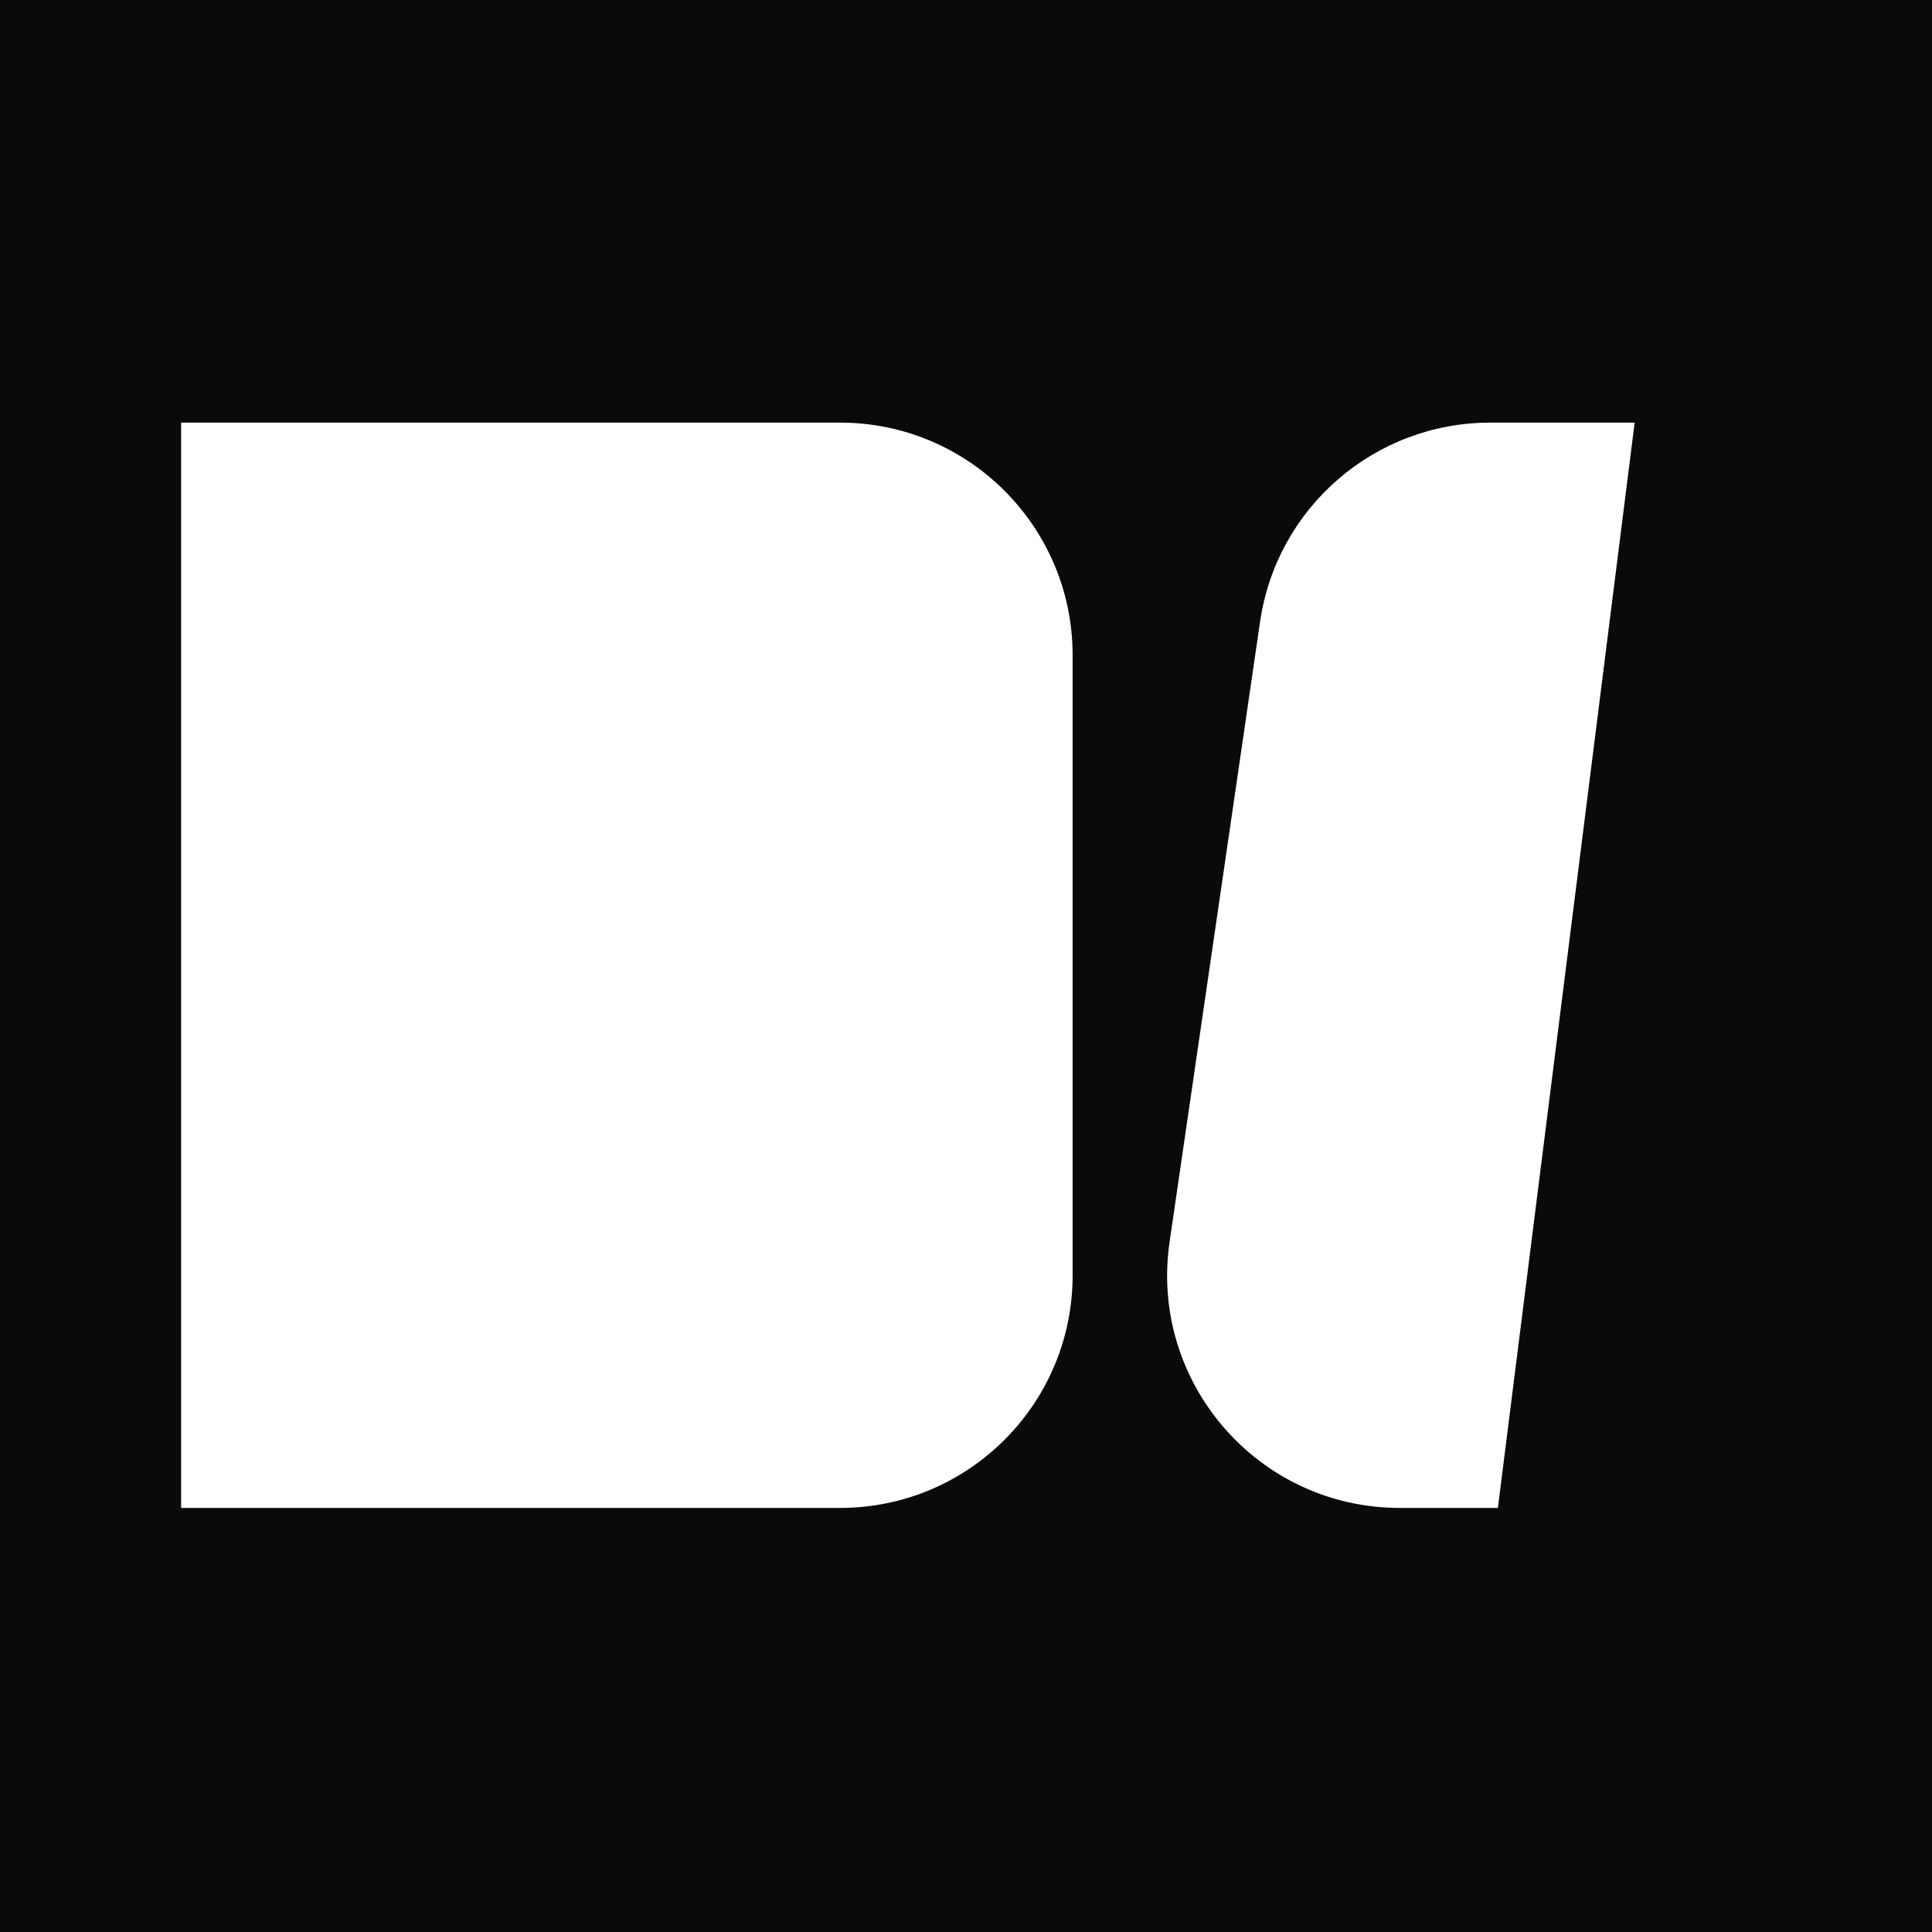
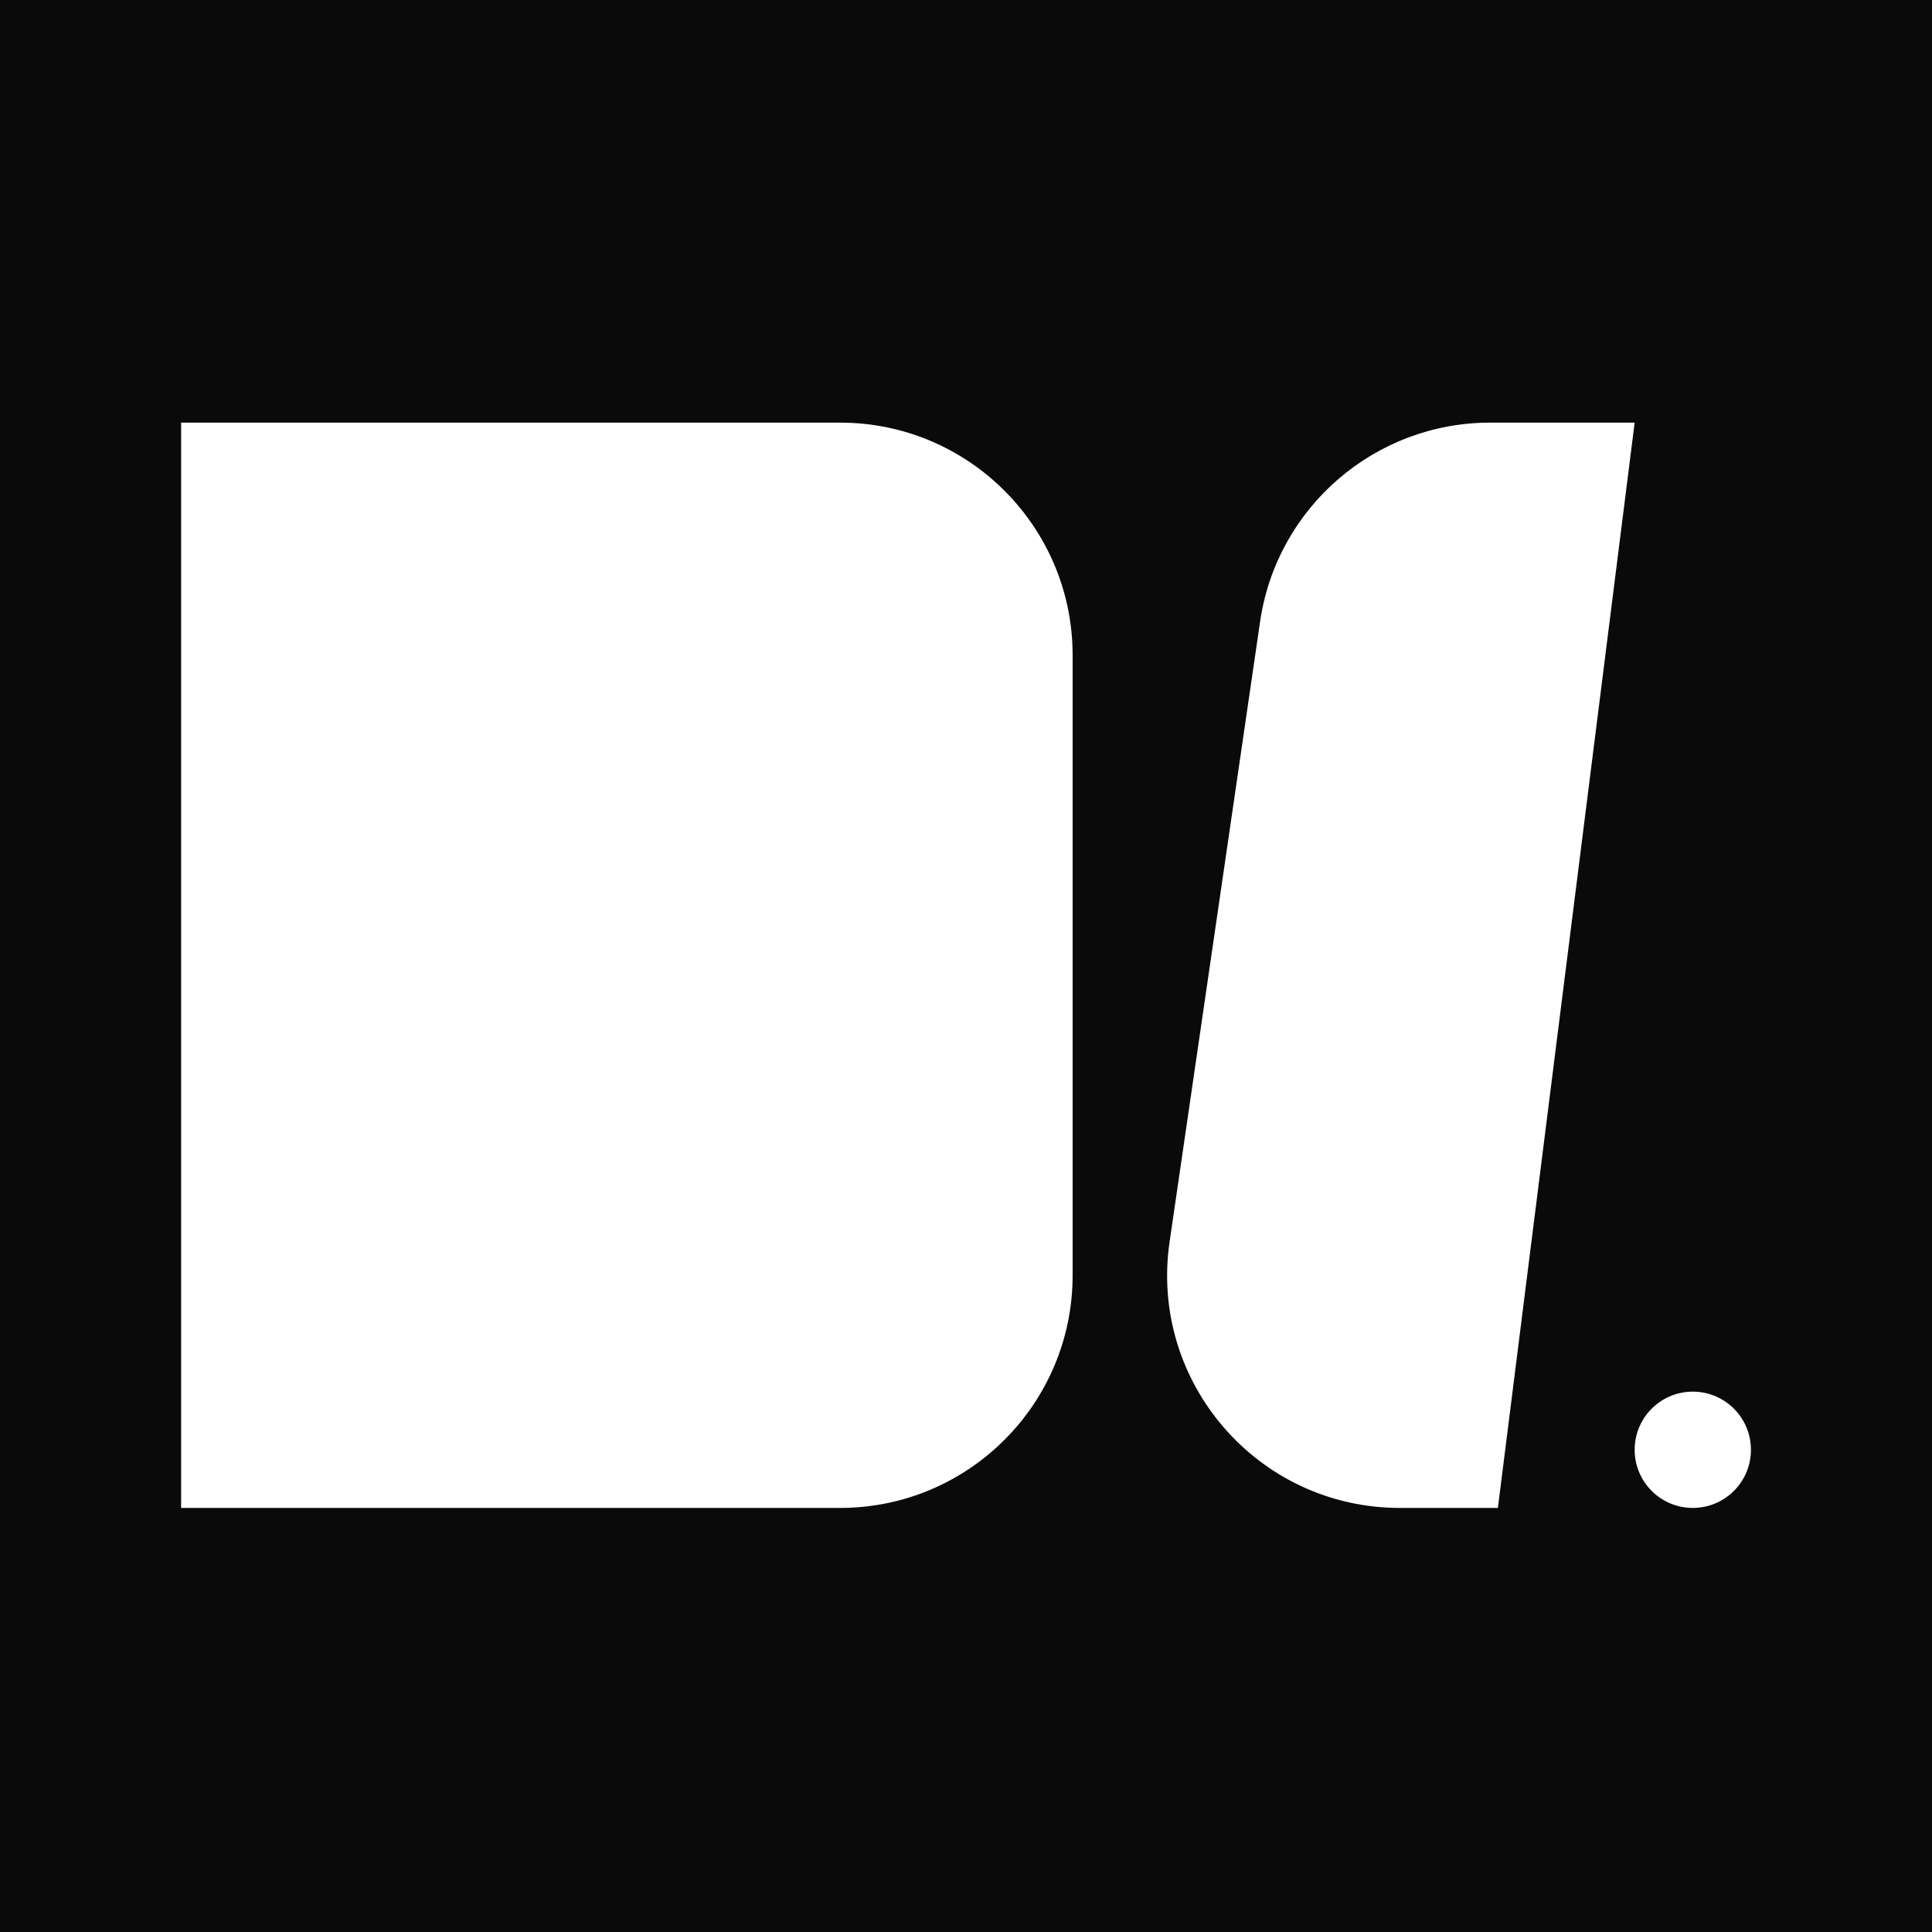
<svg xmlns="http://www.w3.org/2000/svg" viewBox="0 0 64 64">
  <rect width="64" height="64" fill="#0a0a0a" />
  <g transform="translate(6, 14) scale(0.642)">
    <path d="M0 0H34C40.627 0 46 5.373 46 12V44C46 50.627 40.627 56 34 56H0V0Z" fill="#ffffff" />
    <path d="M75 0H67.547C61.589 0 56.533 4.372 55.673 10.267L51.004 42.267C49.947 49.508 55.561 56 62.878 56H67.943L75 0Z" fill="#ffffff" />
+     <circle cx="78" cy="53" r="3" fill="#ffffff" />
  </g>
</svg>
